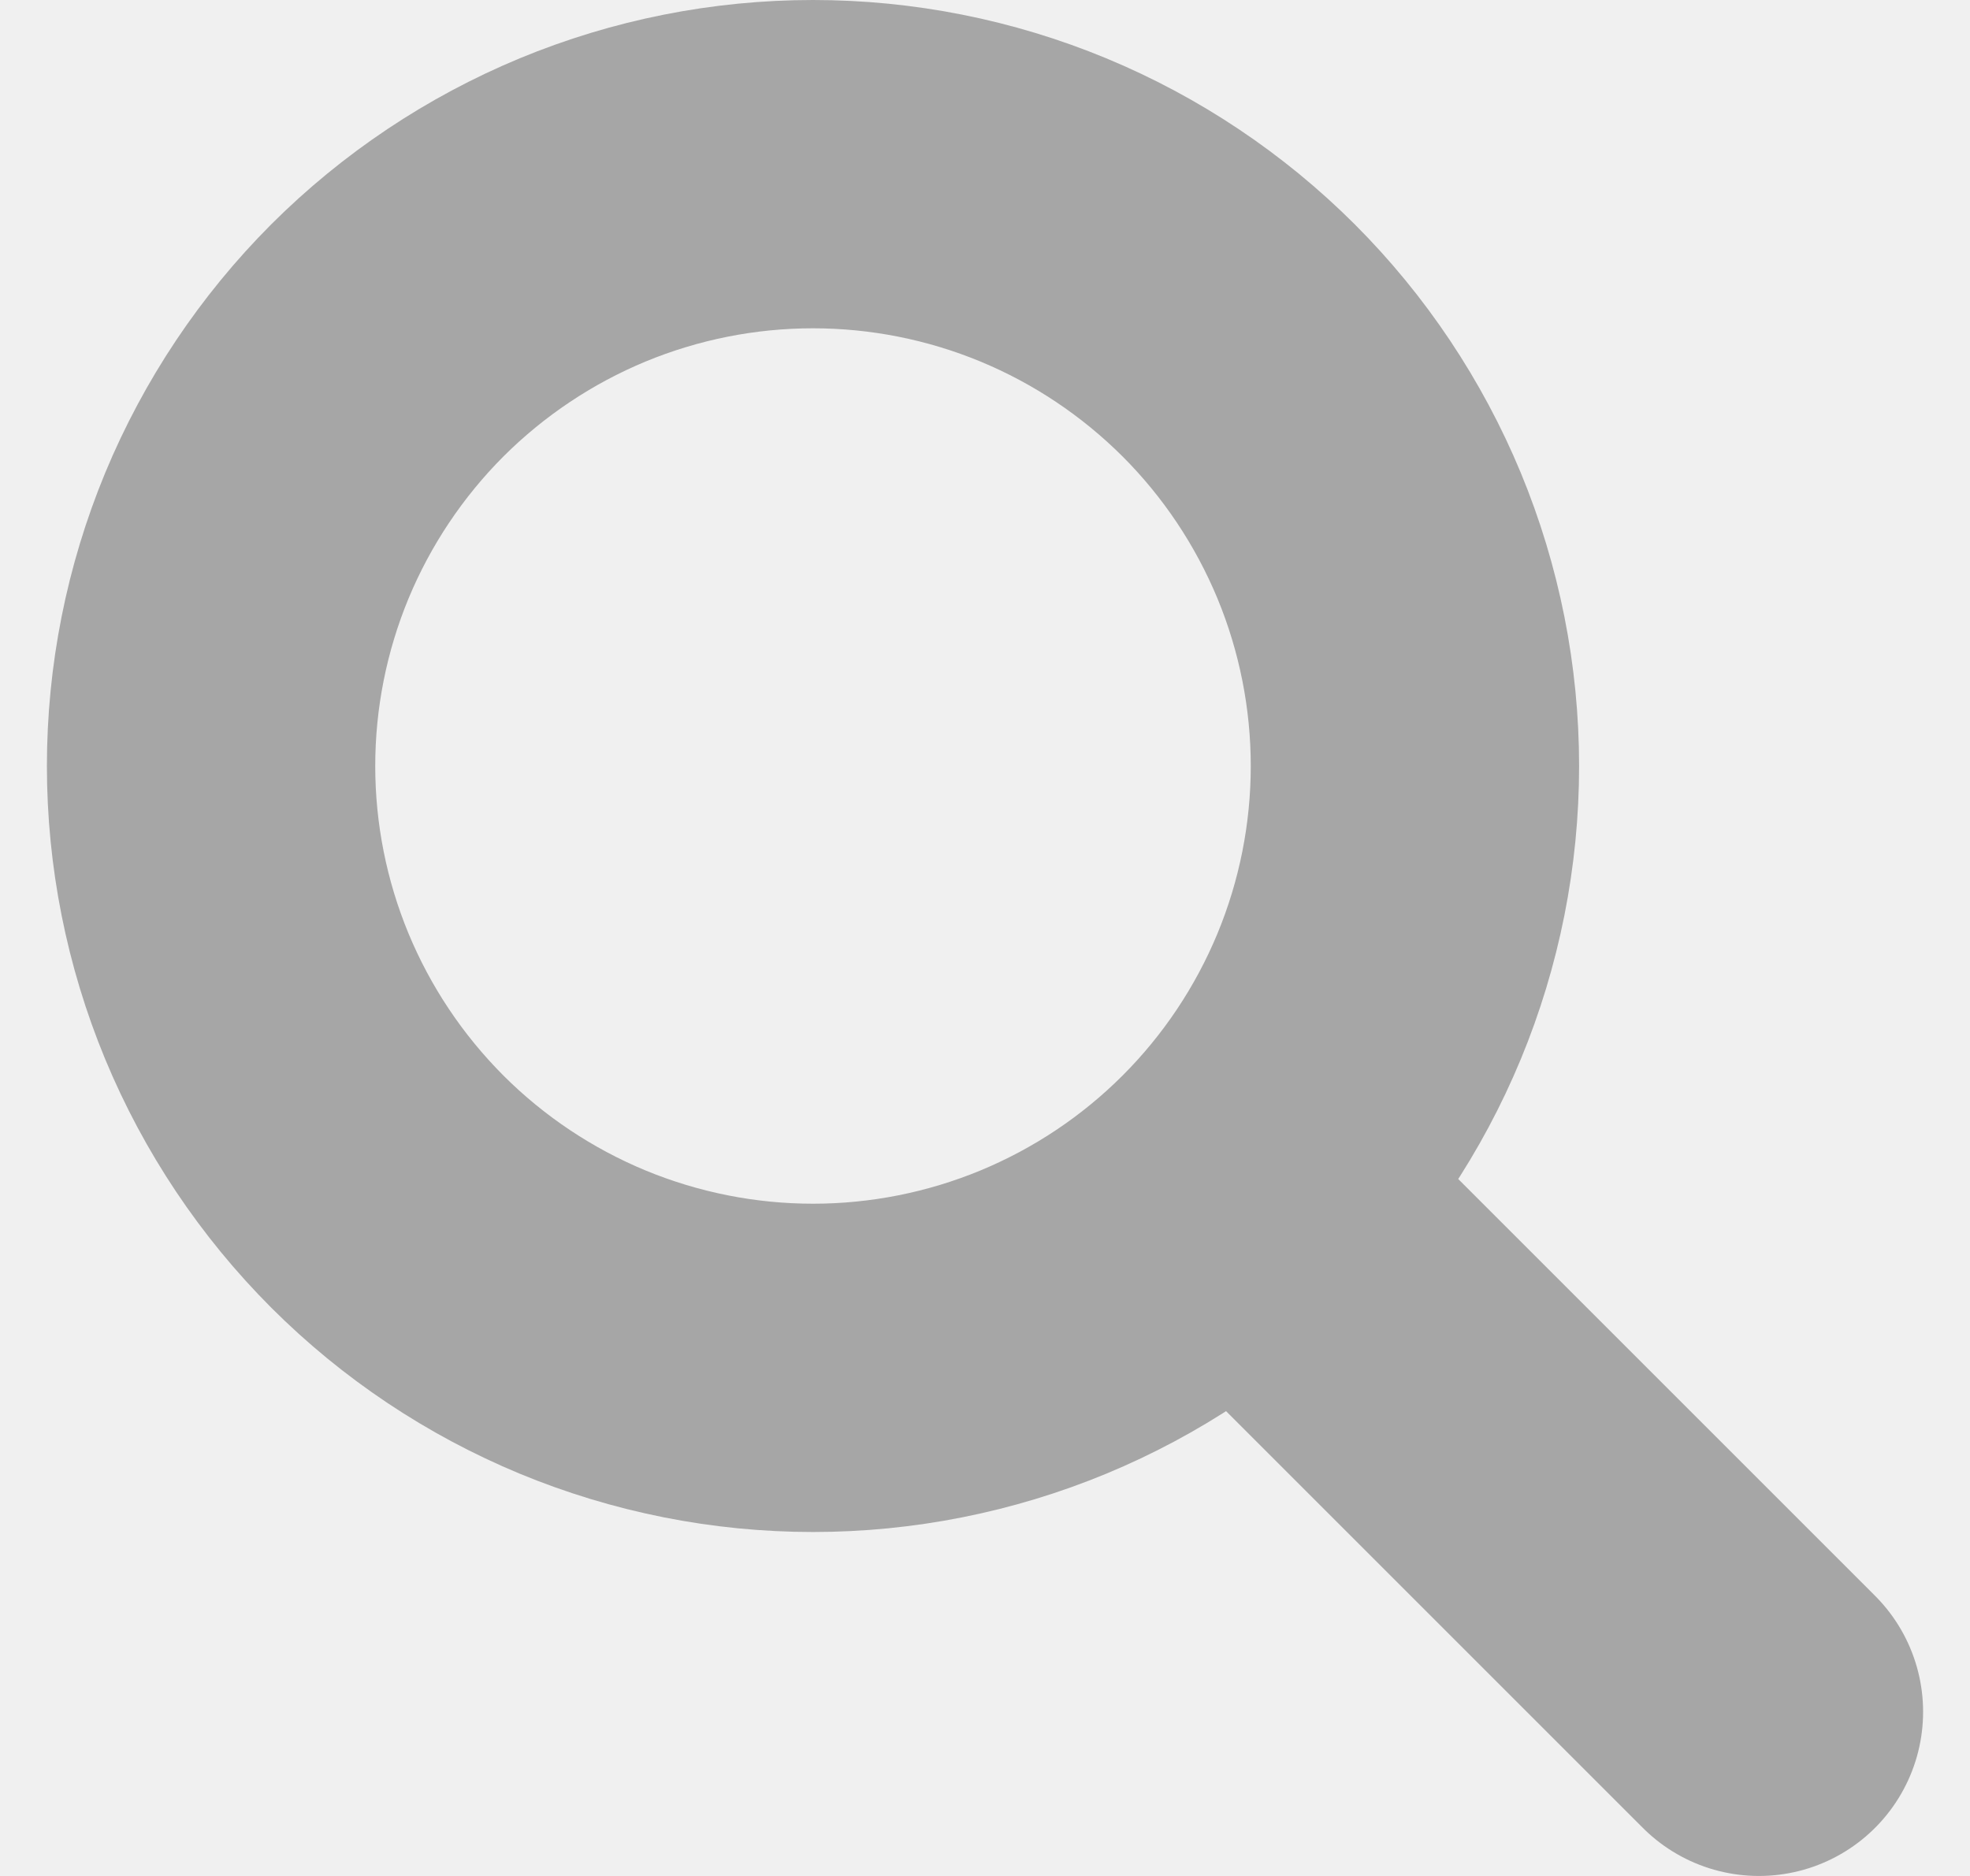
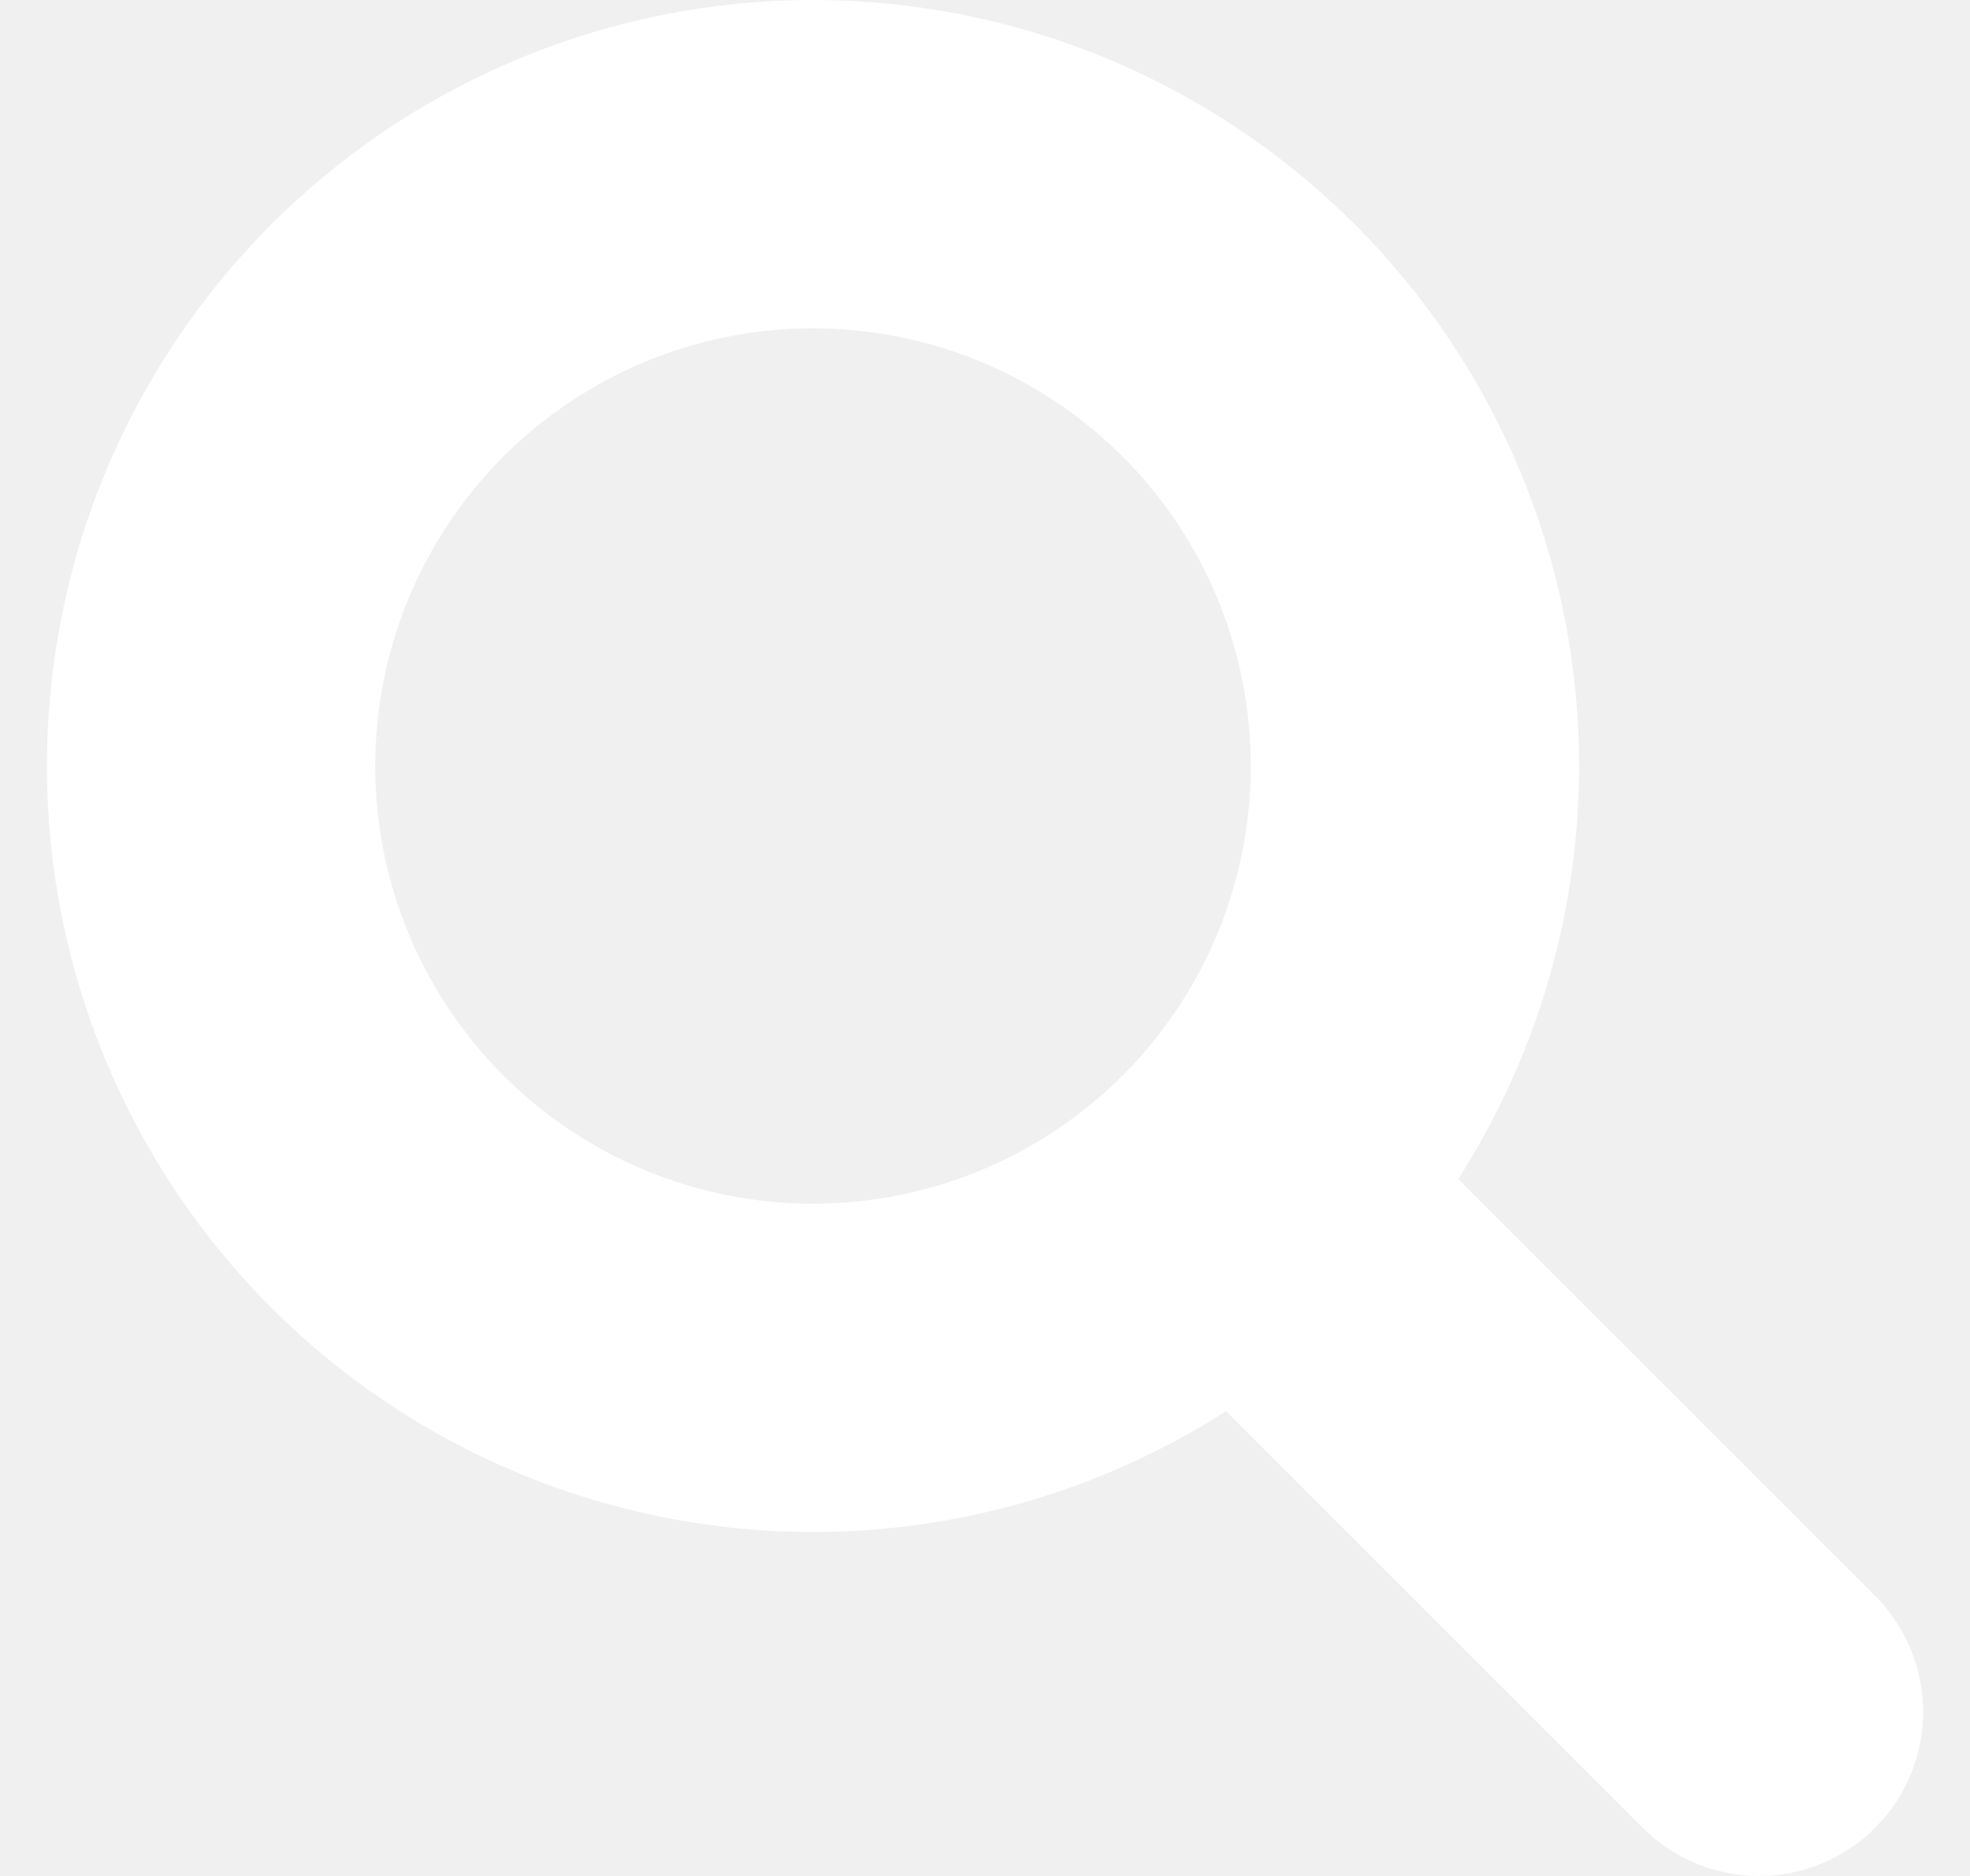
<svg xmlns="http://www.w3.org/2000/svg" width="21" height="20" viewBox="0 0 21 20" fill="none">
-   <path d="M18.75 18.25L13.25 12.75M2.25 8.167C2.25 9.009 2.416 9.844 2.738 10.622C3.061 11.401 3.534 12.108 4.129 12.704C4.725 13.3 5.433 13.772 6.211 14.095C6.99 14.417 7.824 14.583 8.667 14.583C9.509 14.583 10.344 14.417 11.122 14.095C11.901 13.772 12.608 13.3 13.204 12.704C13.8 12.108 14.272 11.401 14.595 10.622C14.917 9.844 15.083 9.009 15.083 8.167C15.083 7.324 14.917 6.49 14.595 5.711C14.272 4.933 13.8 4.225 13.204 3.629C12.608 3.034 11.901 2.561 11.122 2.238C10.344 1.916 9.509 1.75 8.667 1.75C7.824 1.75 6.99 1.916 6.211 2.238C5.433 2.561 4.725 3.034 4.129 3.629C3.534 4.225 3.061 4.933 2.738 5.711C2.416 6.49 2.25 7.324 2.25 8.167Z" stroke="#A6A6A6" stroke-width="3.5" stroke-linecap="round" stroke-linejoin="round" />
+   <path d="M18.75 18.25L13.25 12.75M2.25 8.167C2.25 9.009 2.416 9.844 2.738 10.622C3.061 11.401 3.534 12.108 4.129 12.704C4.725 13.3 5.433 13.772 6.211 14.095C6.99 14.417 7.824 14.583 8.667 14.583C9.509 14.583 10.344 14.417 11.122 14.095C11.901 13.772 12.608 13.3 13.204 12.704C13.8 12.108 14.272 11.401 14.595 10.622C14.917 9.844 15.083 9.009 15.083 8.167C15.083 7.324 14.917 6.49 14.595 5.711C14.272 4.933 13.8 4.225 13.204 3.629C12.608 3.034 11.901 2.561 11.122 2.238C10.344 1.916 9.509 1.75 8.667 1.75C7.824 1.75 6.99 1.916 6.211 2.238C5.433 2.561 4.725 3.034 4.129 3.629C3.534 4.225 3.061 4.933 2.738 5.711C2.416 6.49 2.25 7.324 2.25 8.167Z" stroke="white" stroke-width="3.5" stroke-linecap="round" stroke-linejoin="round" />
</svg>
